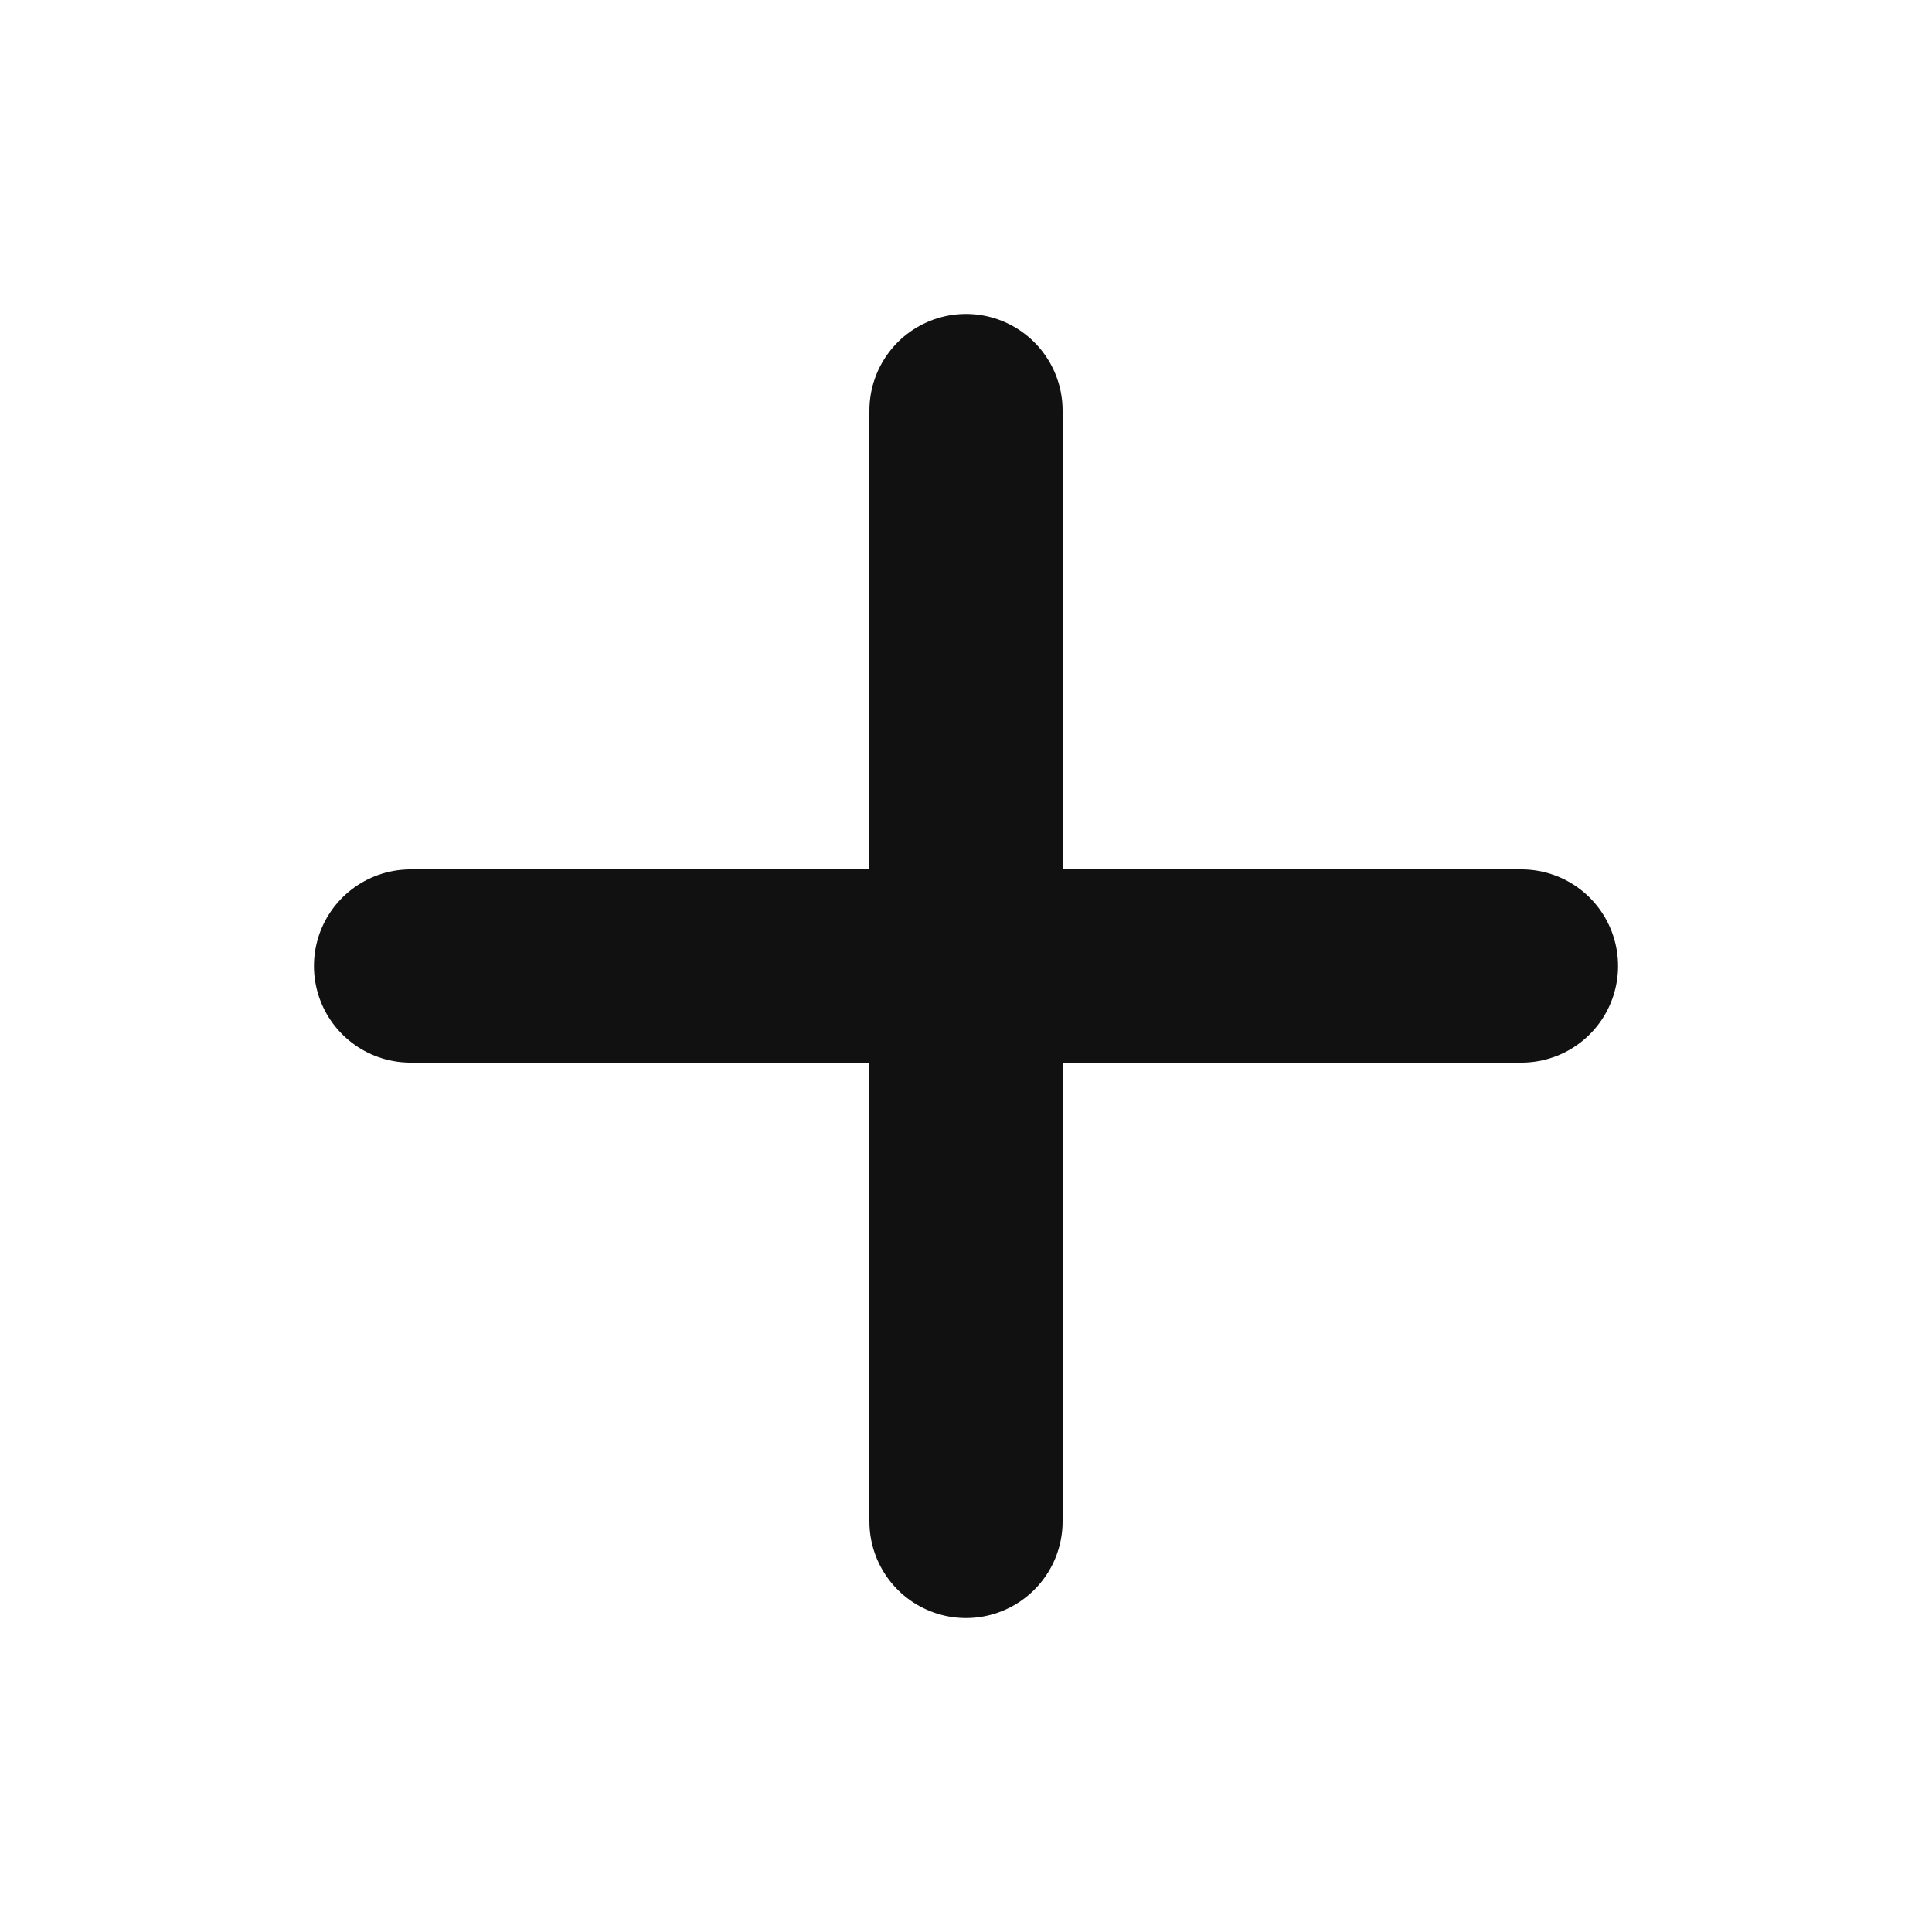
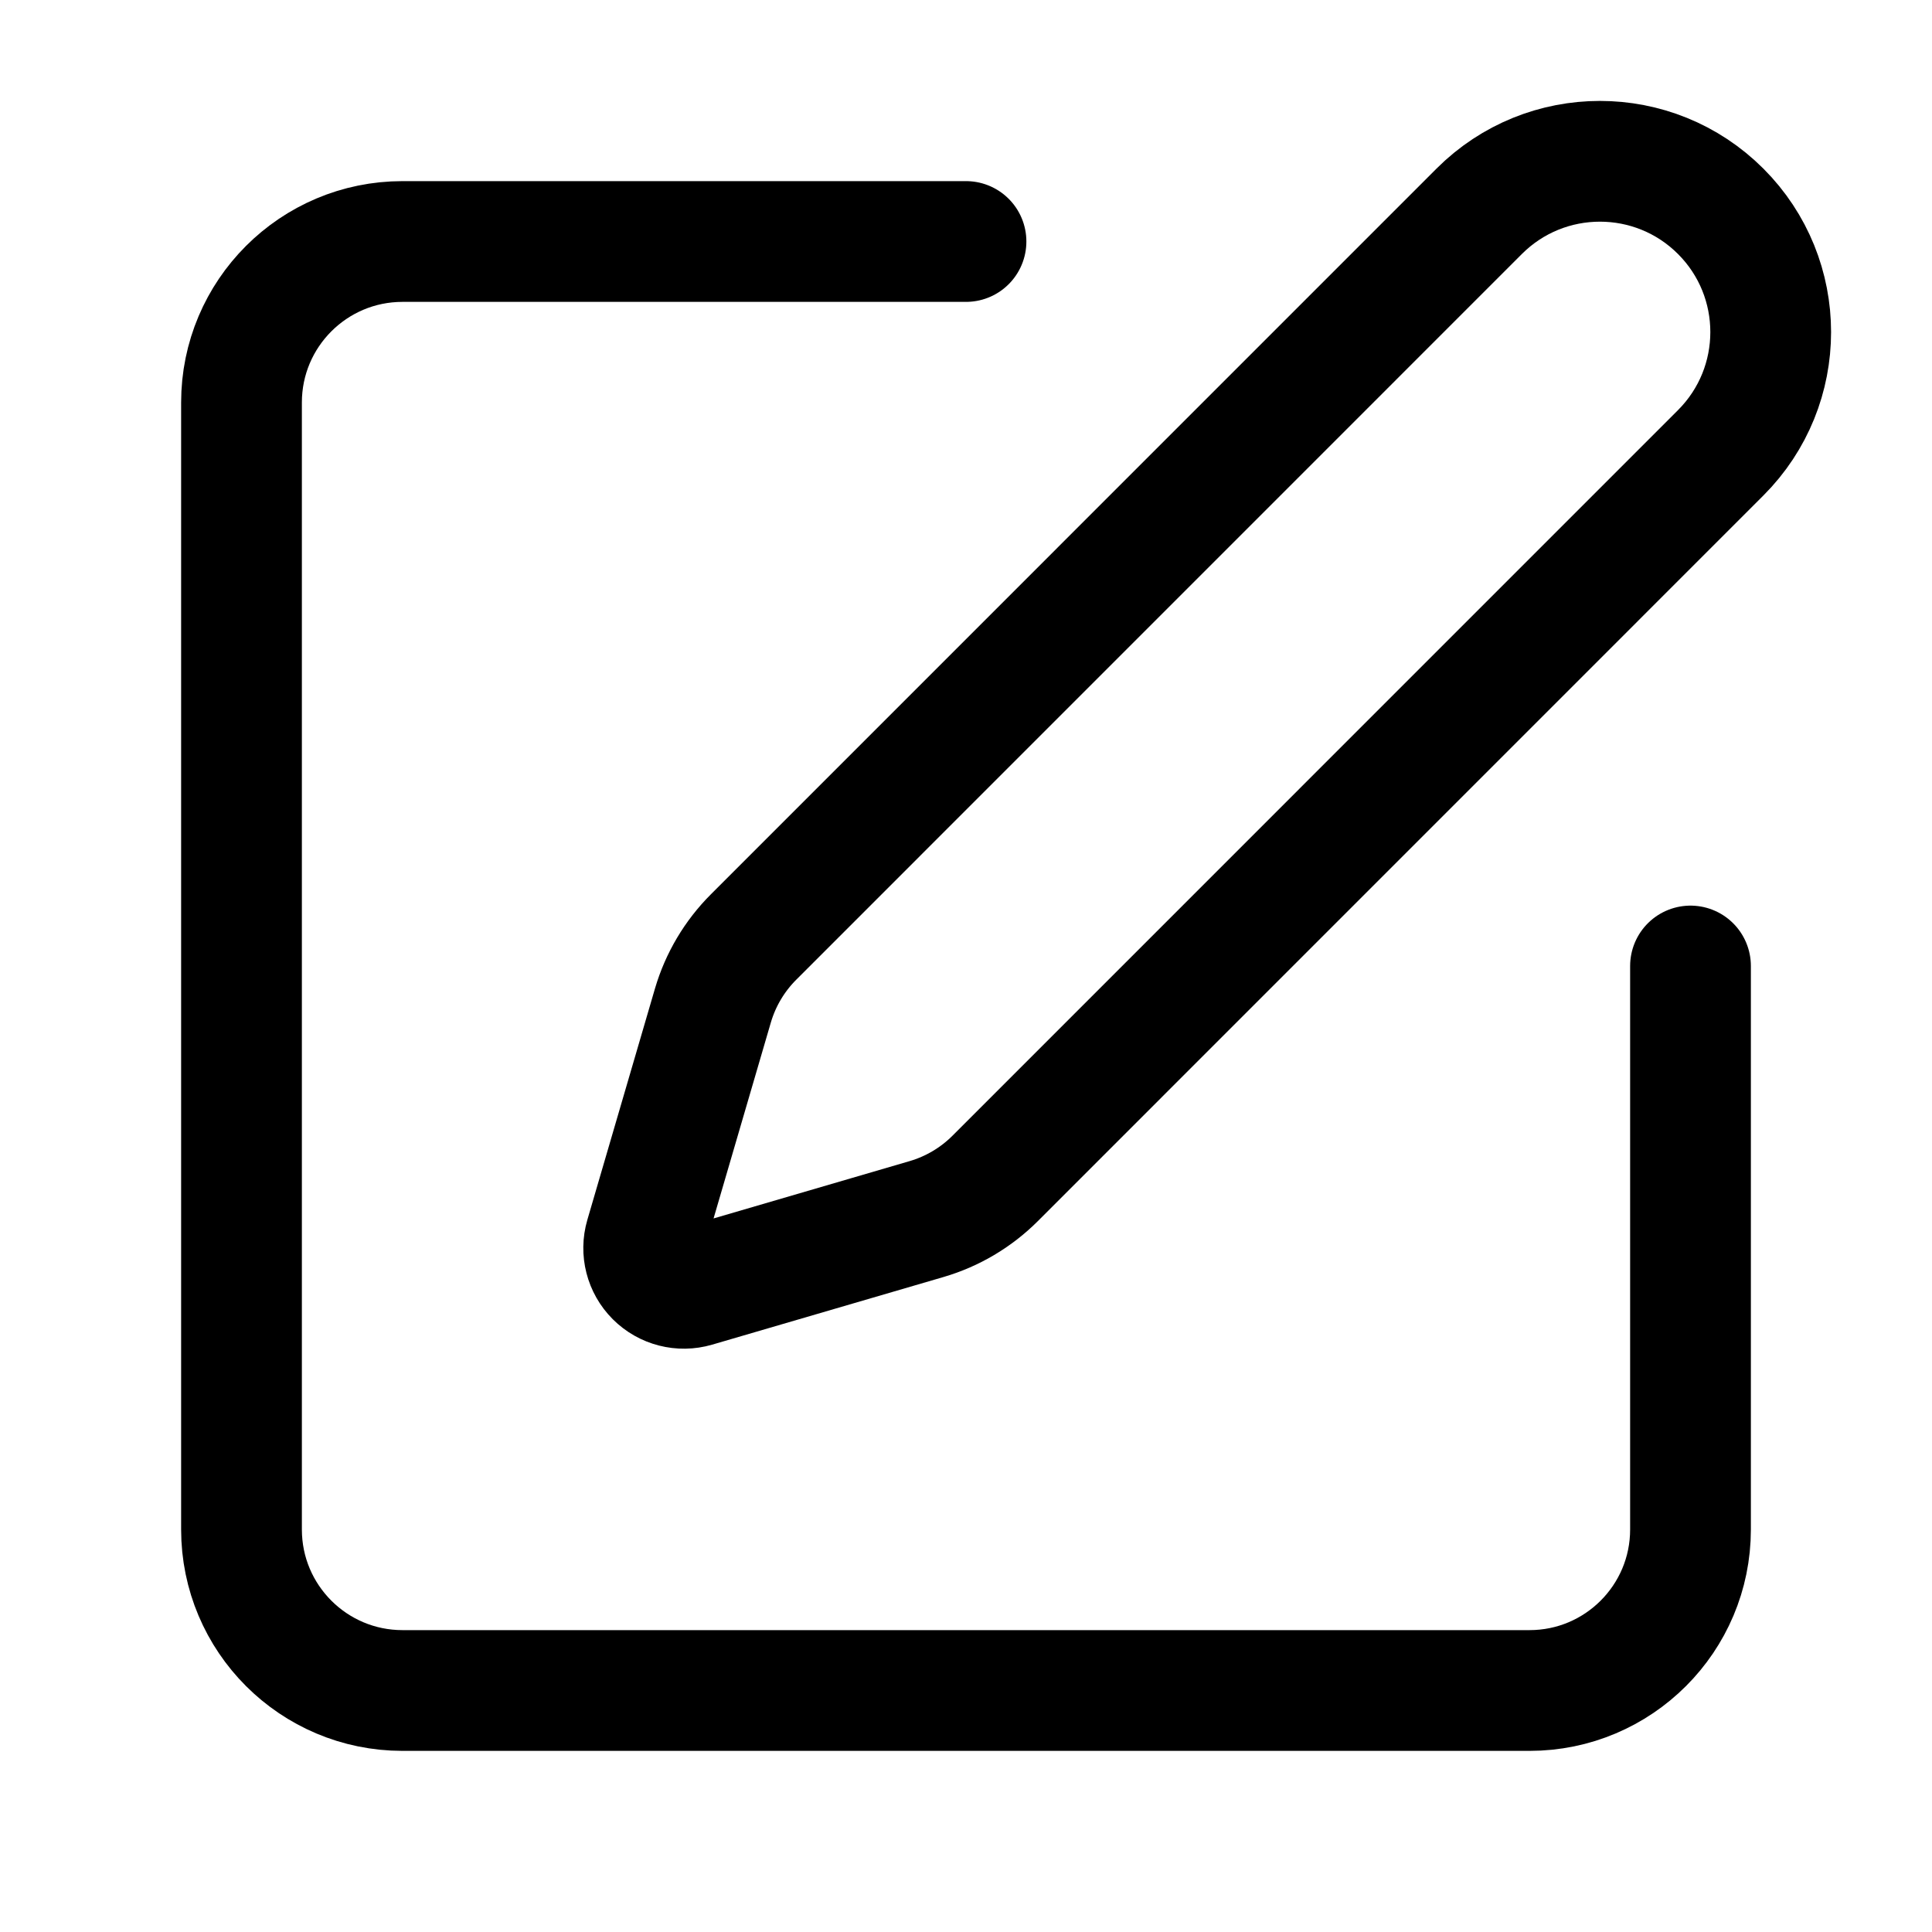
- <svg xmlns="http://www.w3.org/2000/svg" width="20" height="20" viewBox="0 0 20 20" fill="none">
-   <path d="M10 4.25V15.75" stroke="#111111" stroke-width="2" stroke-linecap="round" />
-   <path d="M4.25 10H15.75" stroke="#111111" stroke-width="2" stroke-linecap="round" />
+ <svg xmlns="http://www.w3.org/2000/svg" width="24" height="24" viewBox="0 0 24 24" fill="none" stroke="currentColor" stroke-width="1.5" stroke-linecap="round" stroke-linejoin="round">
+   <path d="M12 3H5a2 2 0 0 0-2 2v14a2 2 0 0 0 2 2h14a2 2 0 0 0 2-2v-7" />
+   <path d="M18.375 2.625a1 1 0 0 1 3 3l-9.013 9.014a2 2 0 0 1-.853.505l-2.873.84a.5.5 0 0 1-.62-.62l.84-2.873a2 2 0 0 1 .506-.852z" />
</svg>
